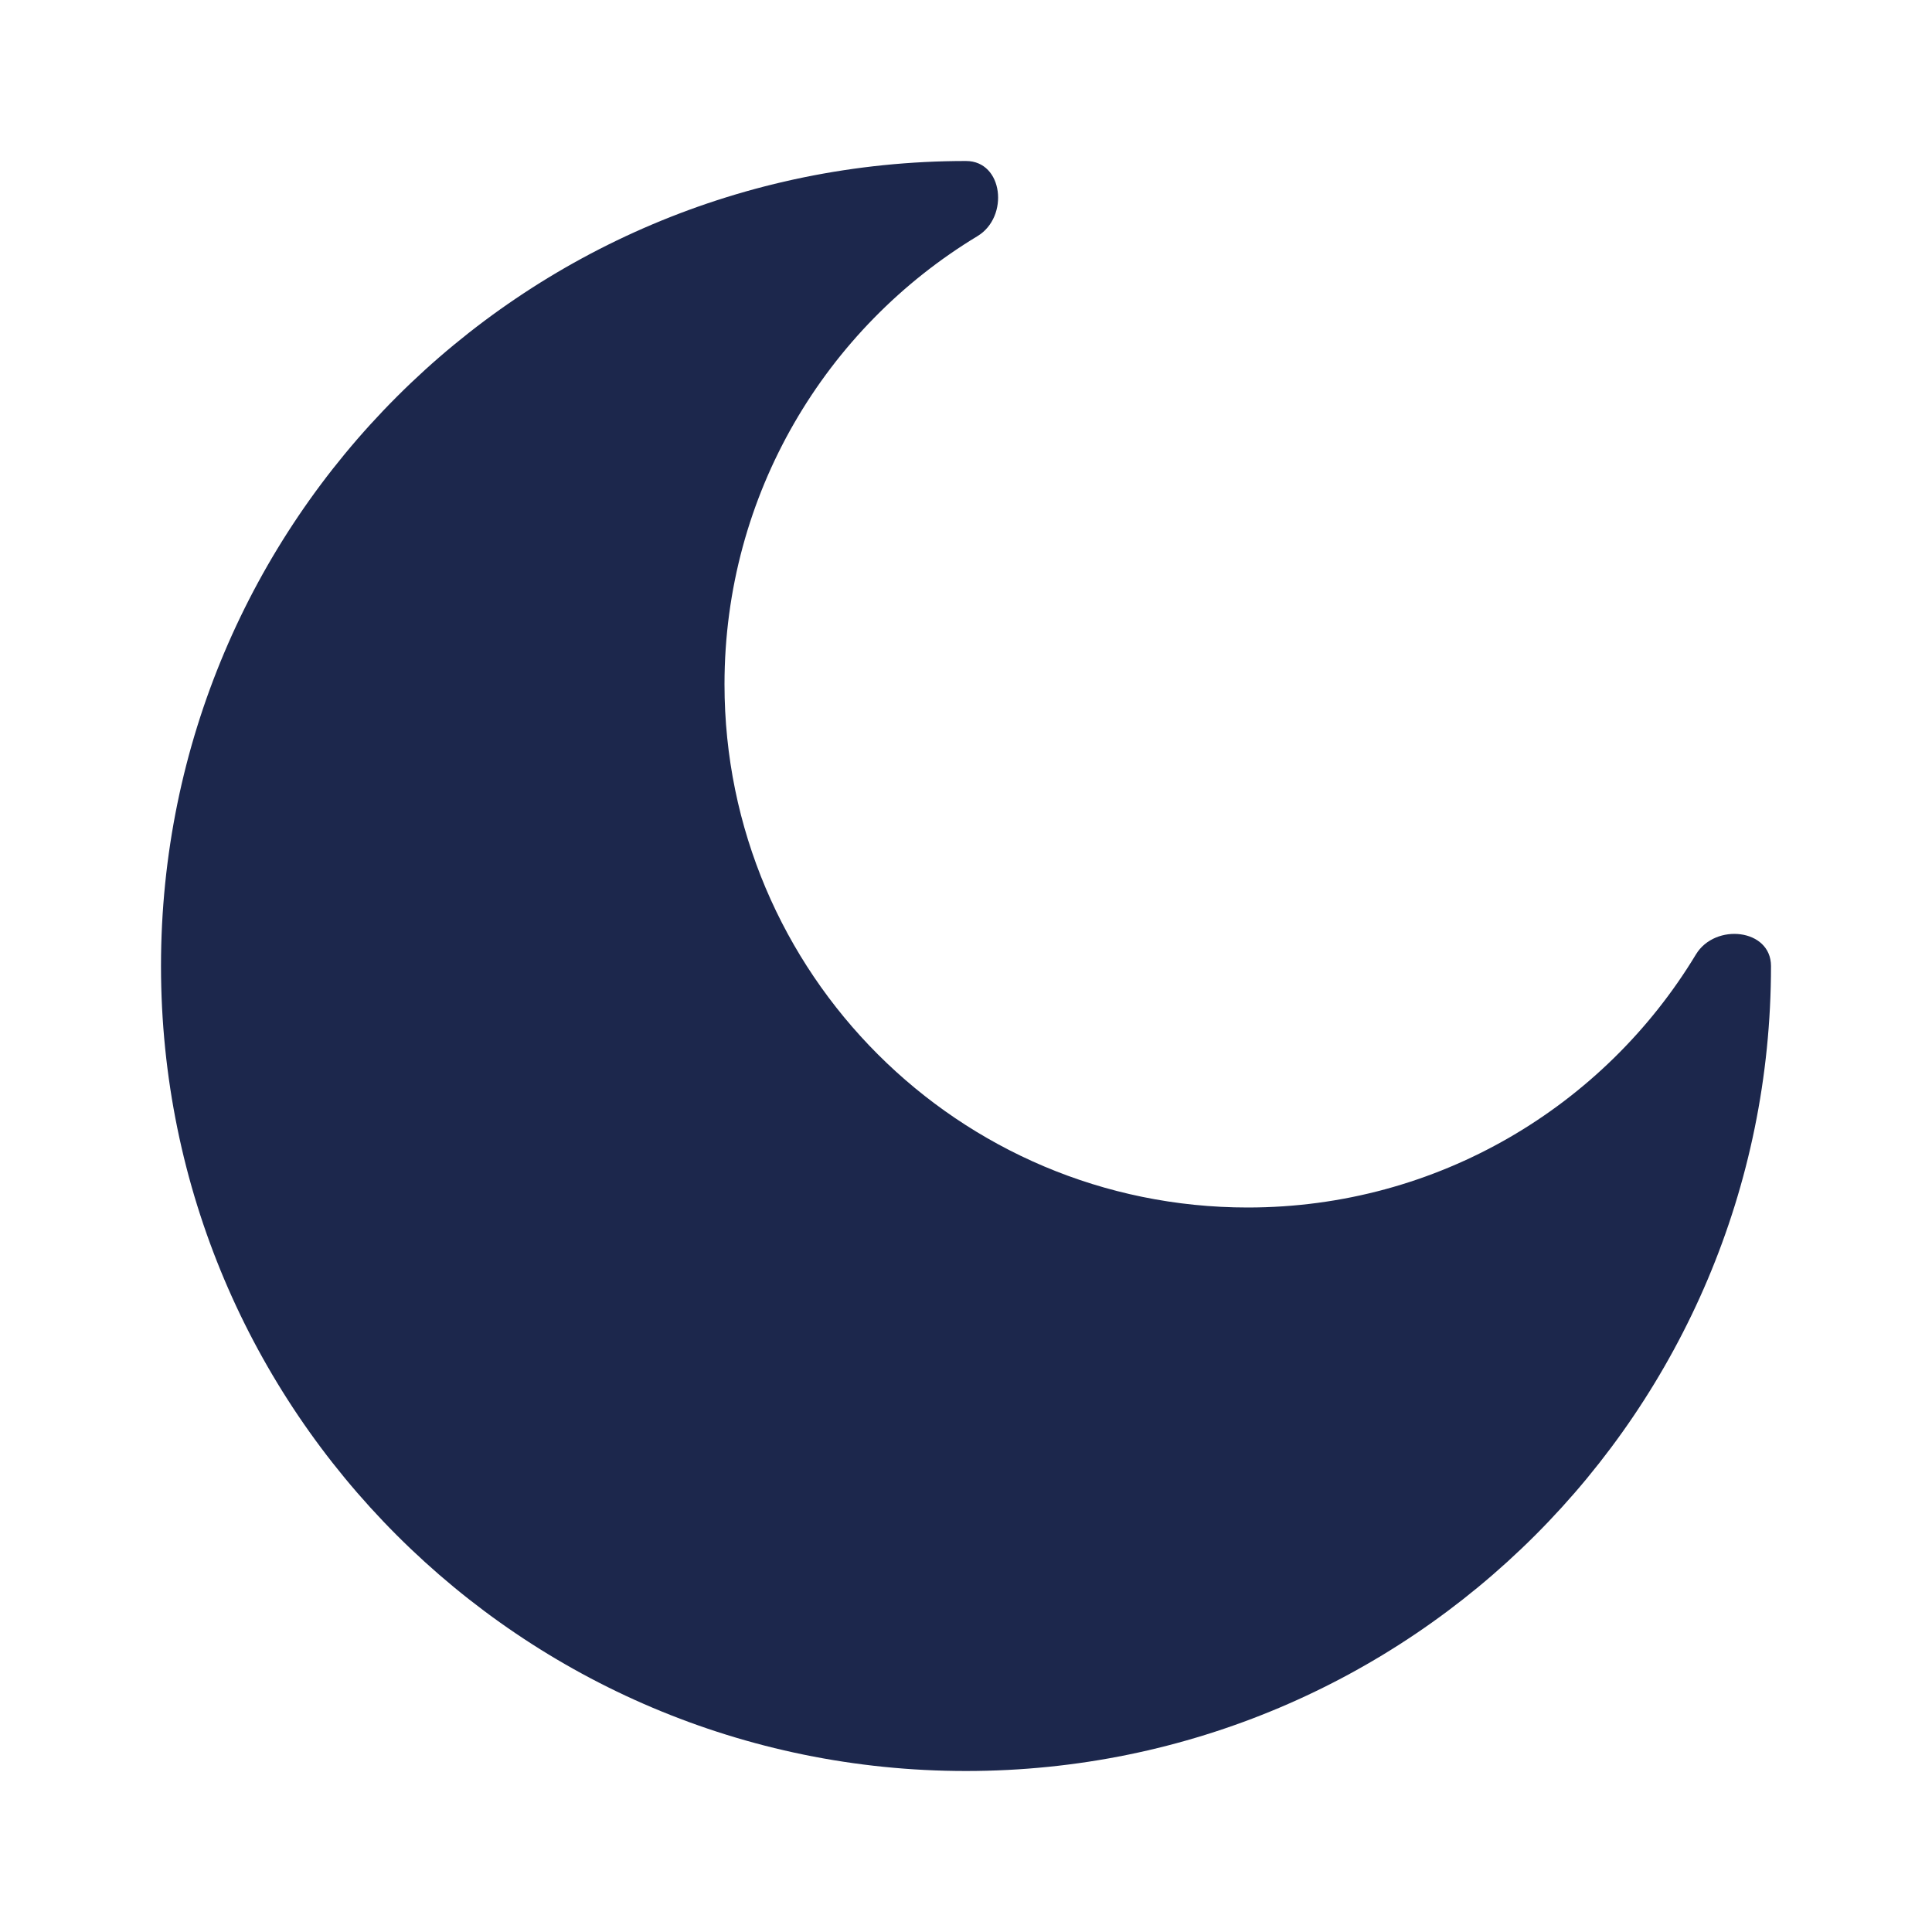
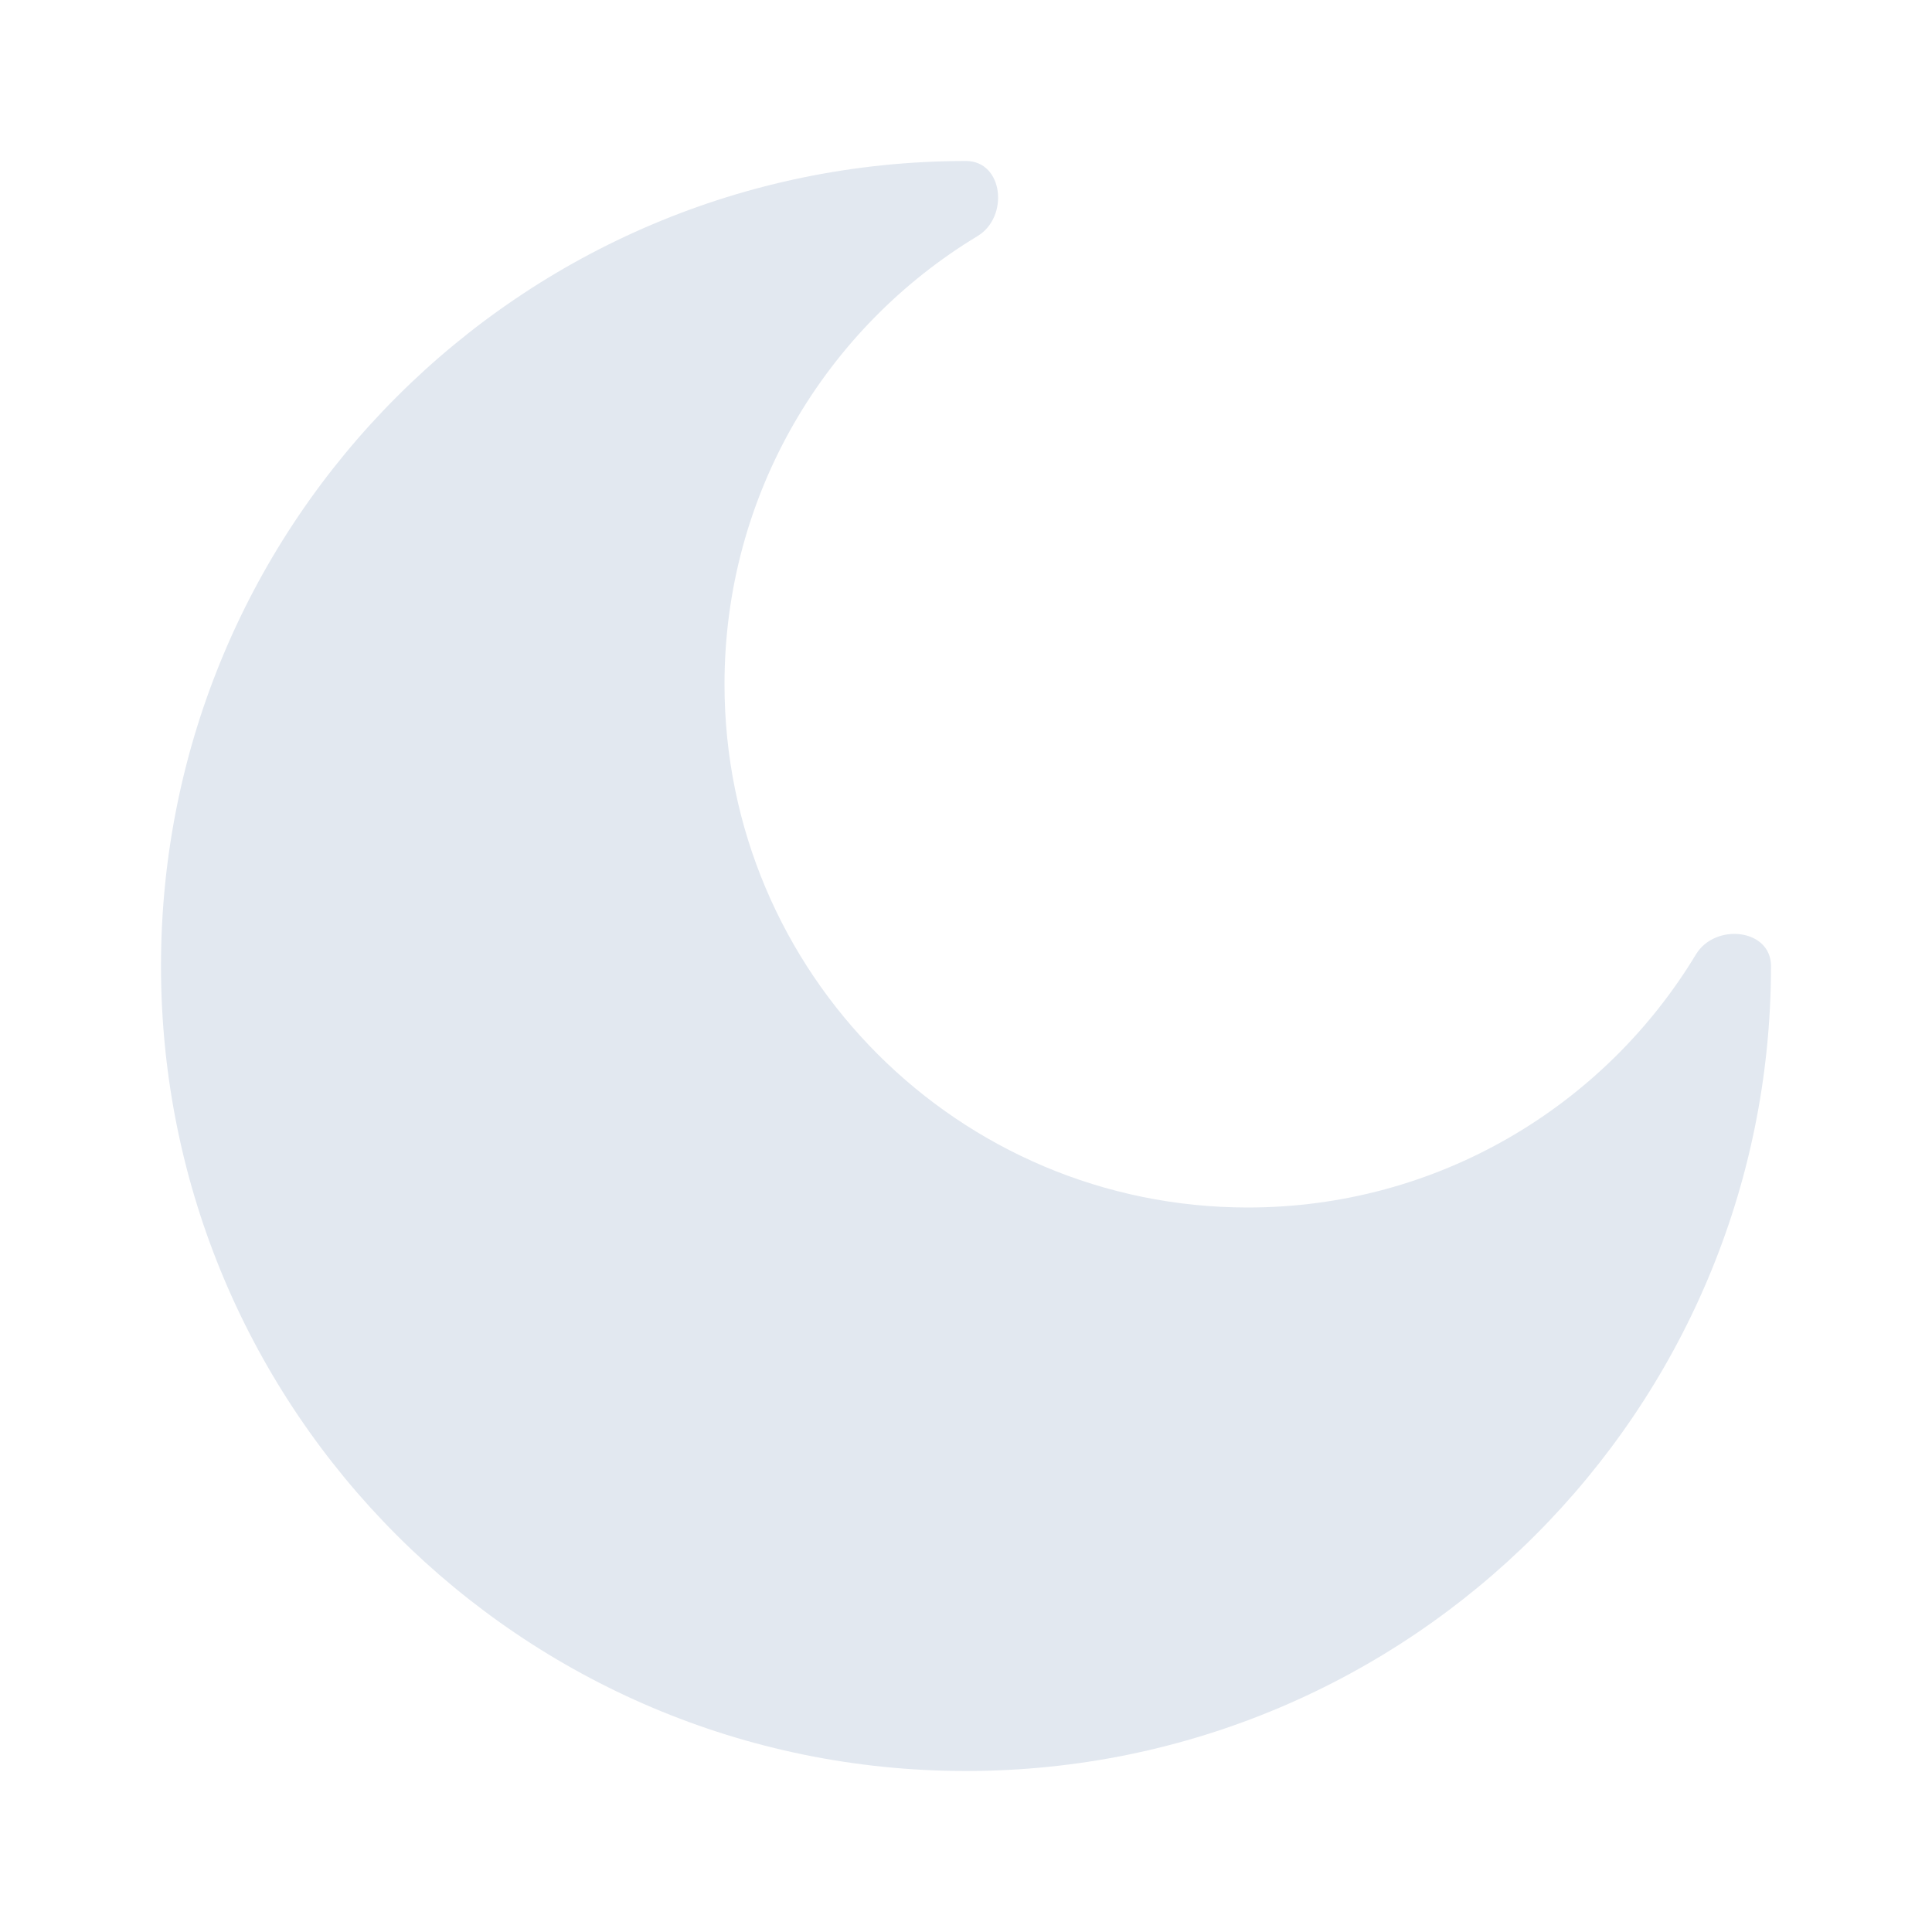
<svg xmlns="http://www.w3.org/2000/svg" width="800px" height="800px" viewBox="0 0 24 24" fill="none">
-   <path d="M12 22C17.523 22 22 17.523 22 12C22 11.537 21.306 11.461 21.067 11.857C19.929 13.741 17.861 15 15.5 15C11.91 15 9 12.09 9 8.5C9 6.138 10.259 4.071 12.143 2.933C12.539 2.693 12.463 2 12 2C6.477 2 2 6.477 2 12C2 17.523 6.477 22 12 22Z" fill="#1C274C" />
+   <path d="M12 22C17.523 22 22 17.523 22 12C22 11.537 21.306 11.461 21.067 11.857C19.929 13.741 17.861 15 15.5 15C11.91 15 9 12.09 9 8.5C9 6.138 10.259 4.071 12.143 2.933C12.539 2.693 12.463 2 12 2C6.477 2 2 6.477 2 12C2 17.523 6.477 22 12 22Z" fill="rgb(226 232 240)" />
</svg>
